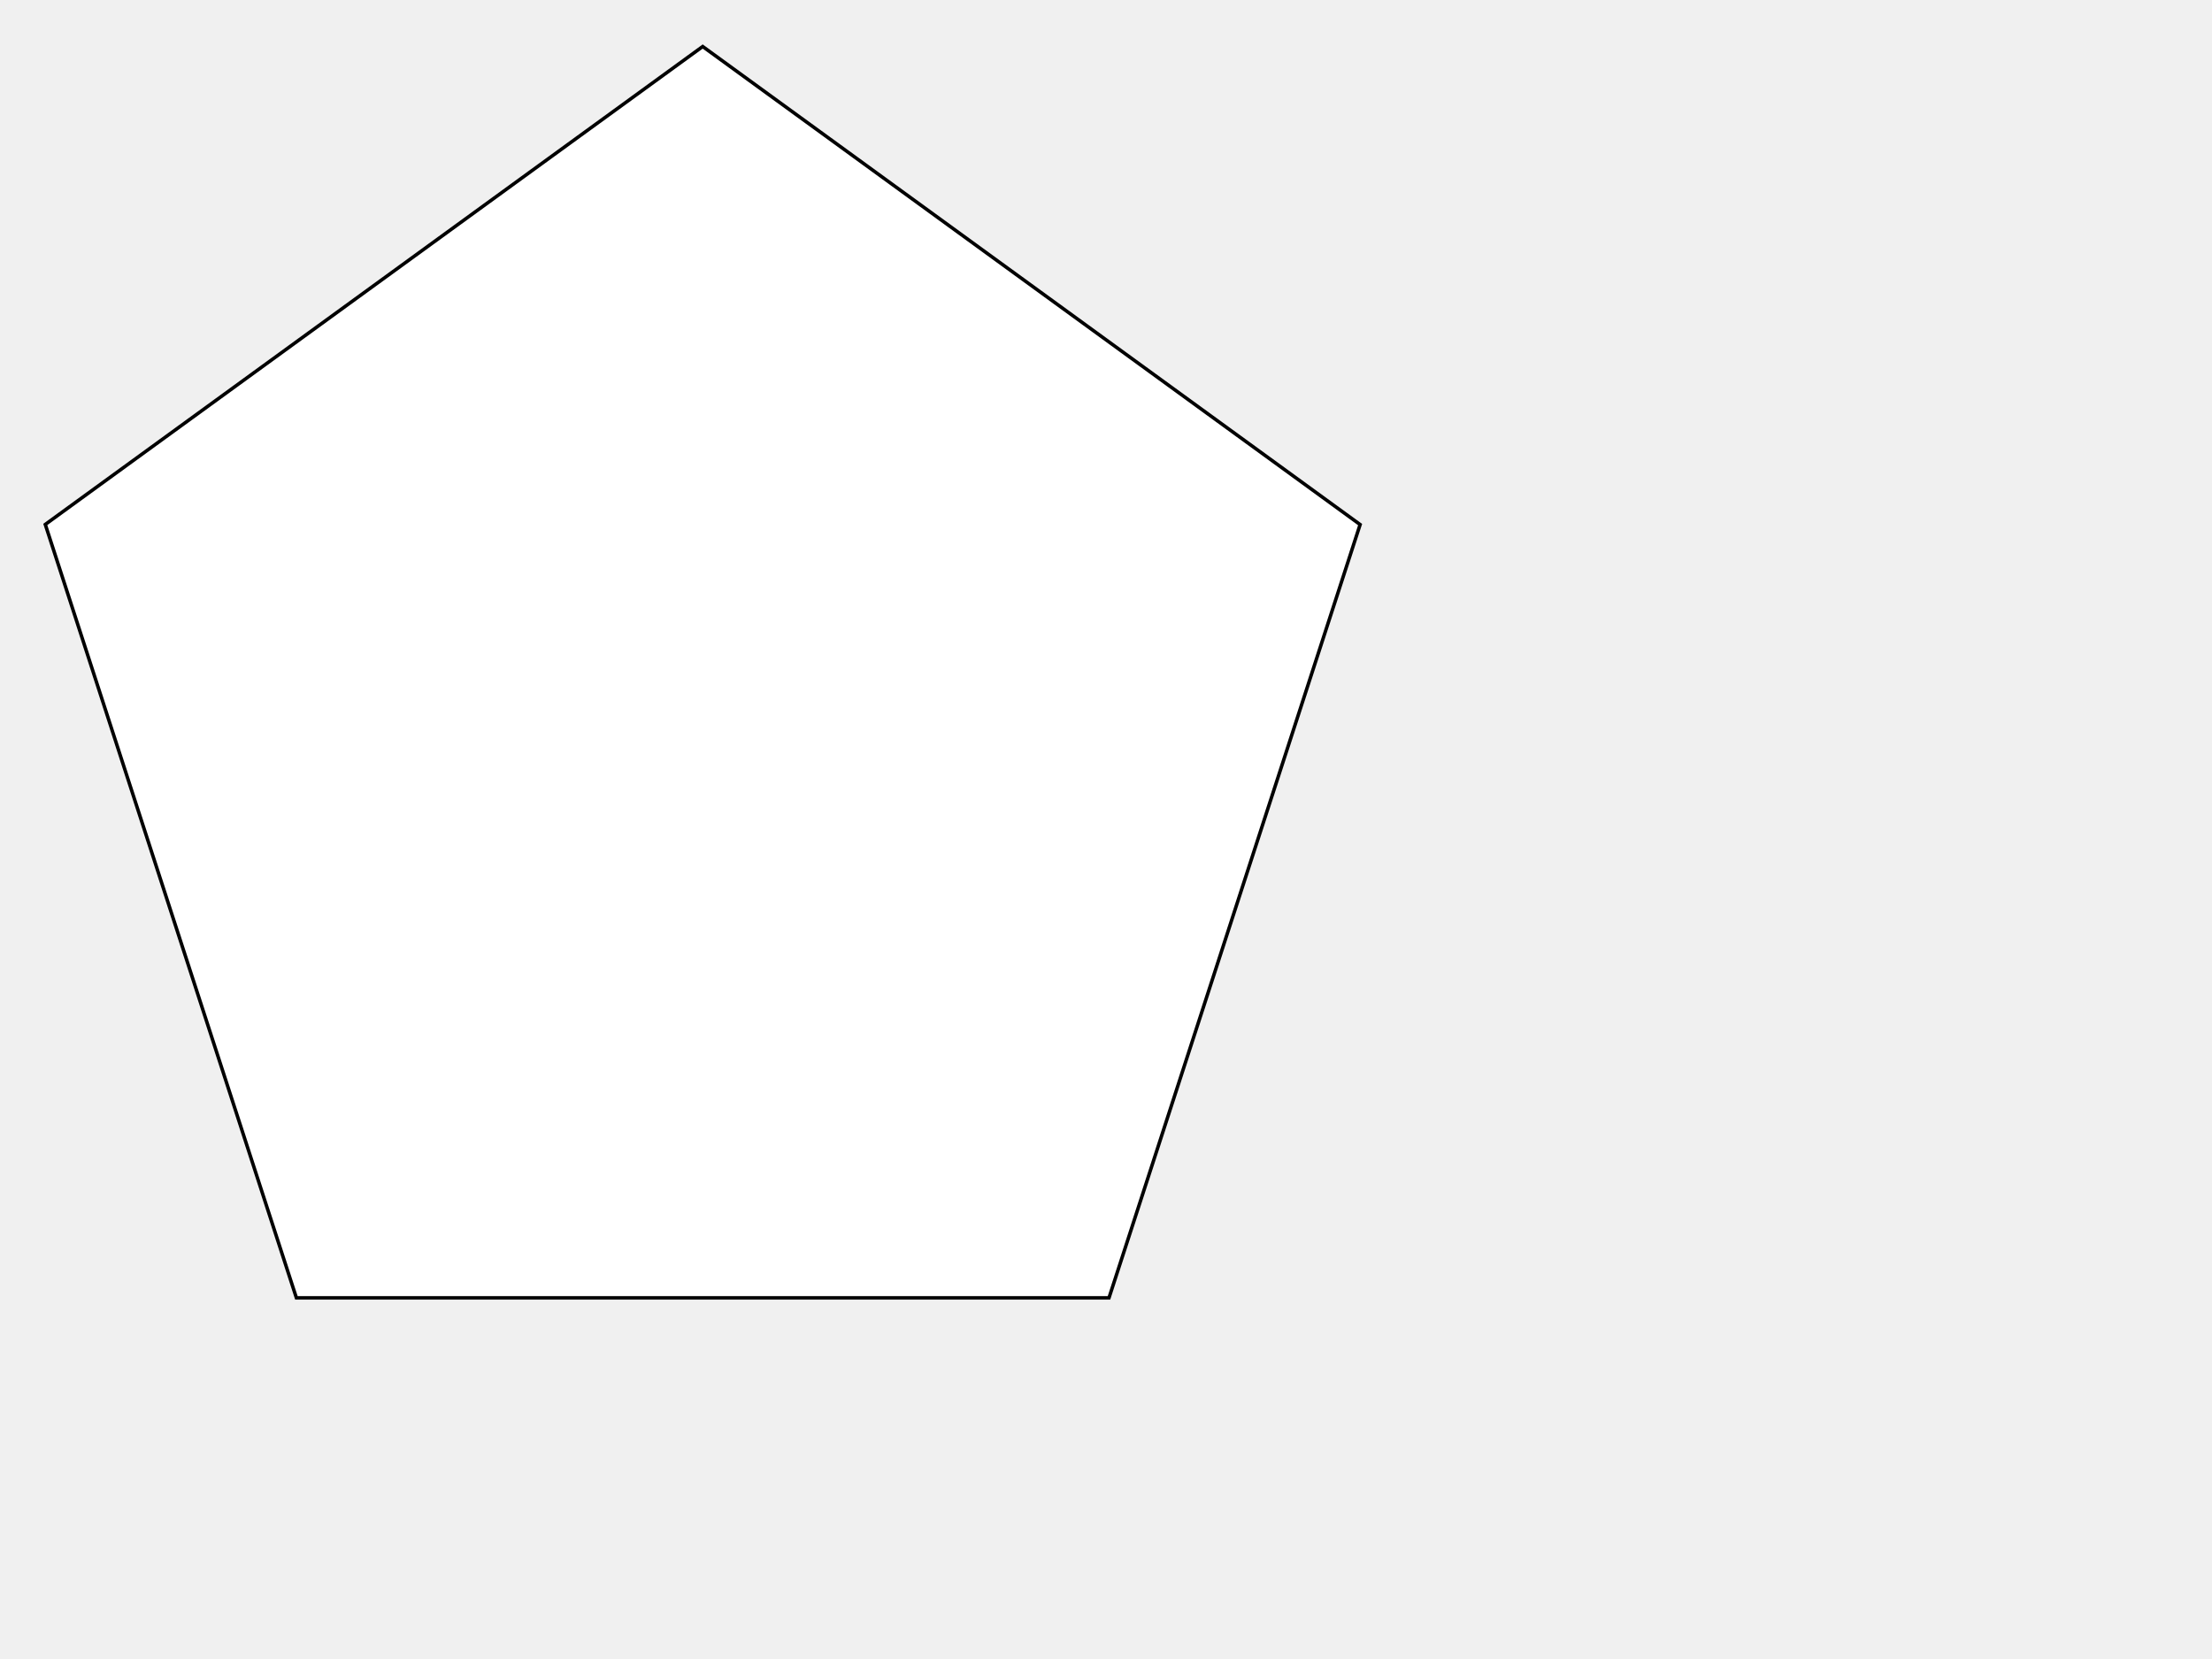
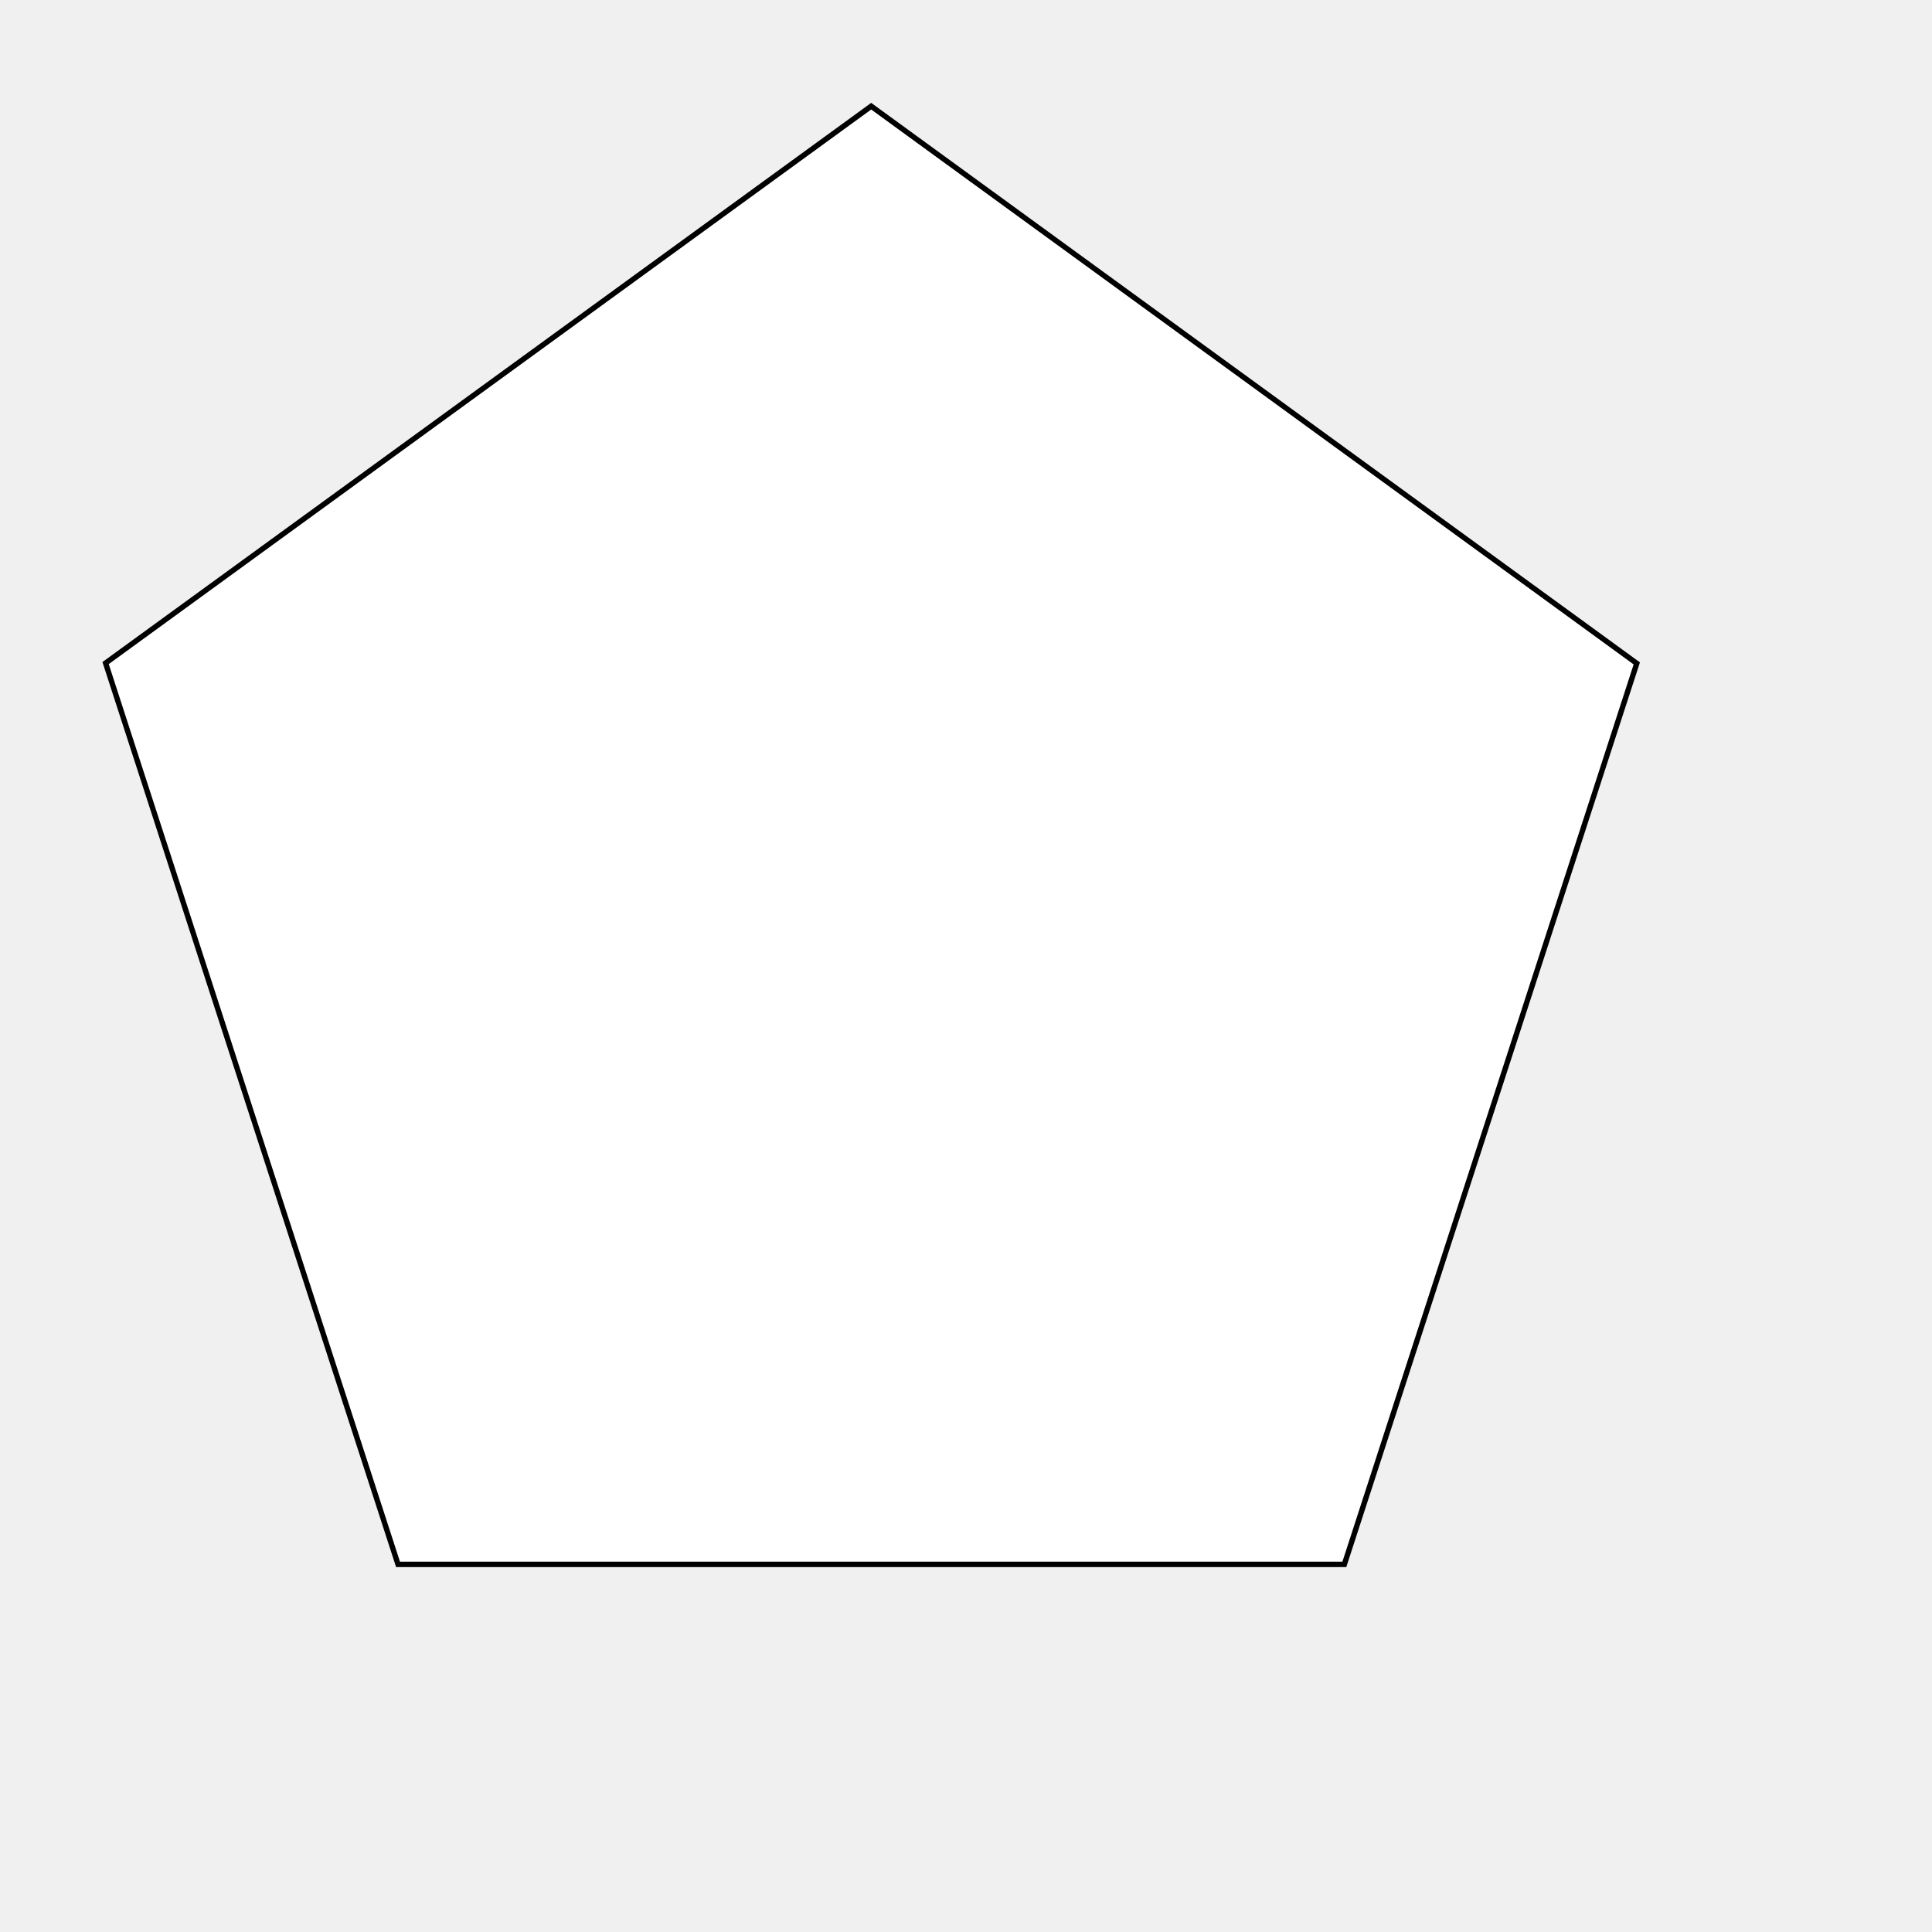
- <svg xmlns="http://www.w3.org/2000/svg" version="1.1" id="Calque_1" x="0px" y="0px" width="640px" height="480px" viewBox="0 0 640 480" enable-background="new 0 0 640 480" xml:space="preserve">
-   <polygon fill="#FFFFFF" stroke="#000000" stroke-miterlimit="10" points="85.755,375.5 13.101,151.736 203.312,13.461 393.523,151.775 320.869,375.5" />
+ <svg xmlns="http://www.w3.org/2000/svg" version="1.1" id="Calque_1" x="0px" y="0px" width="360px" height="360px" viewBox="0 0 360 360" enable-background="new 0 0 360 360" xml:space="preserve">
+   <polygon fill="#FFFFFF" stroke="#000000" stroke-miterlimit="10" points="74.166,291.5 19.675,123.554 162.333,19.787 304.992,123.614 250.501,291.5" />
</svg>
